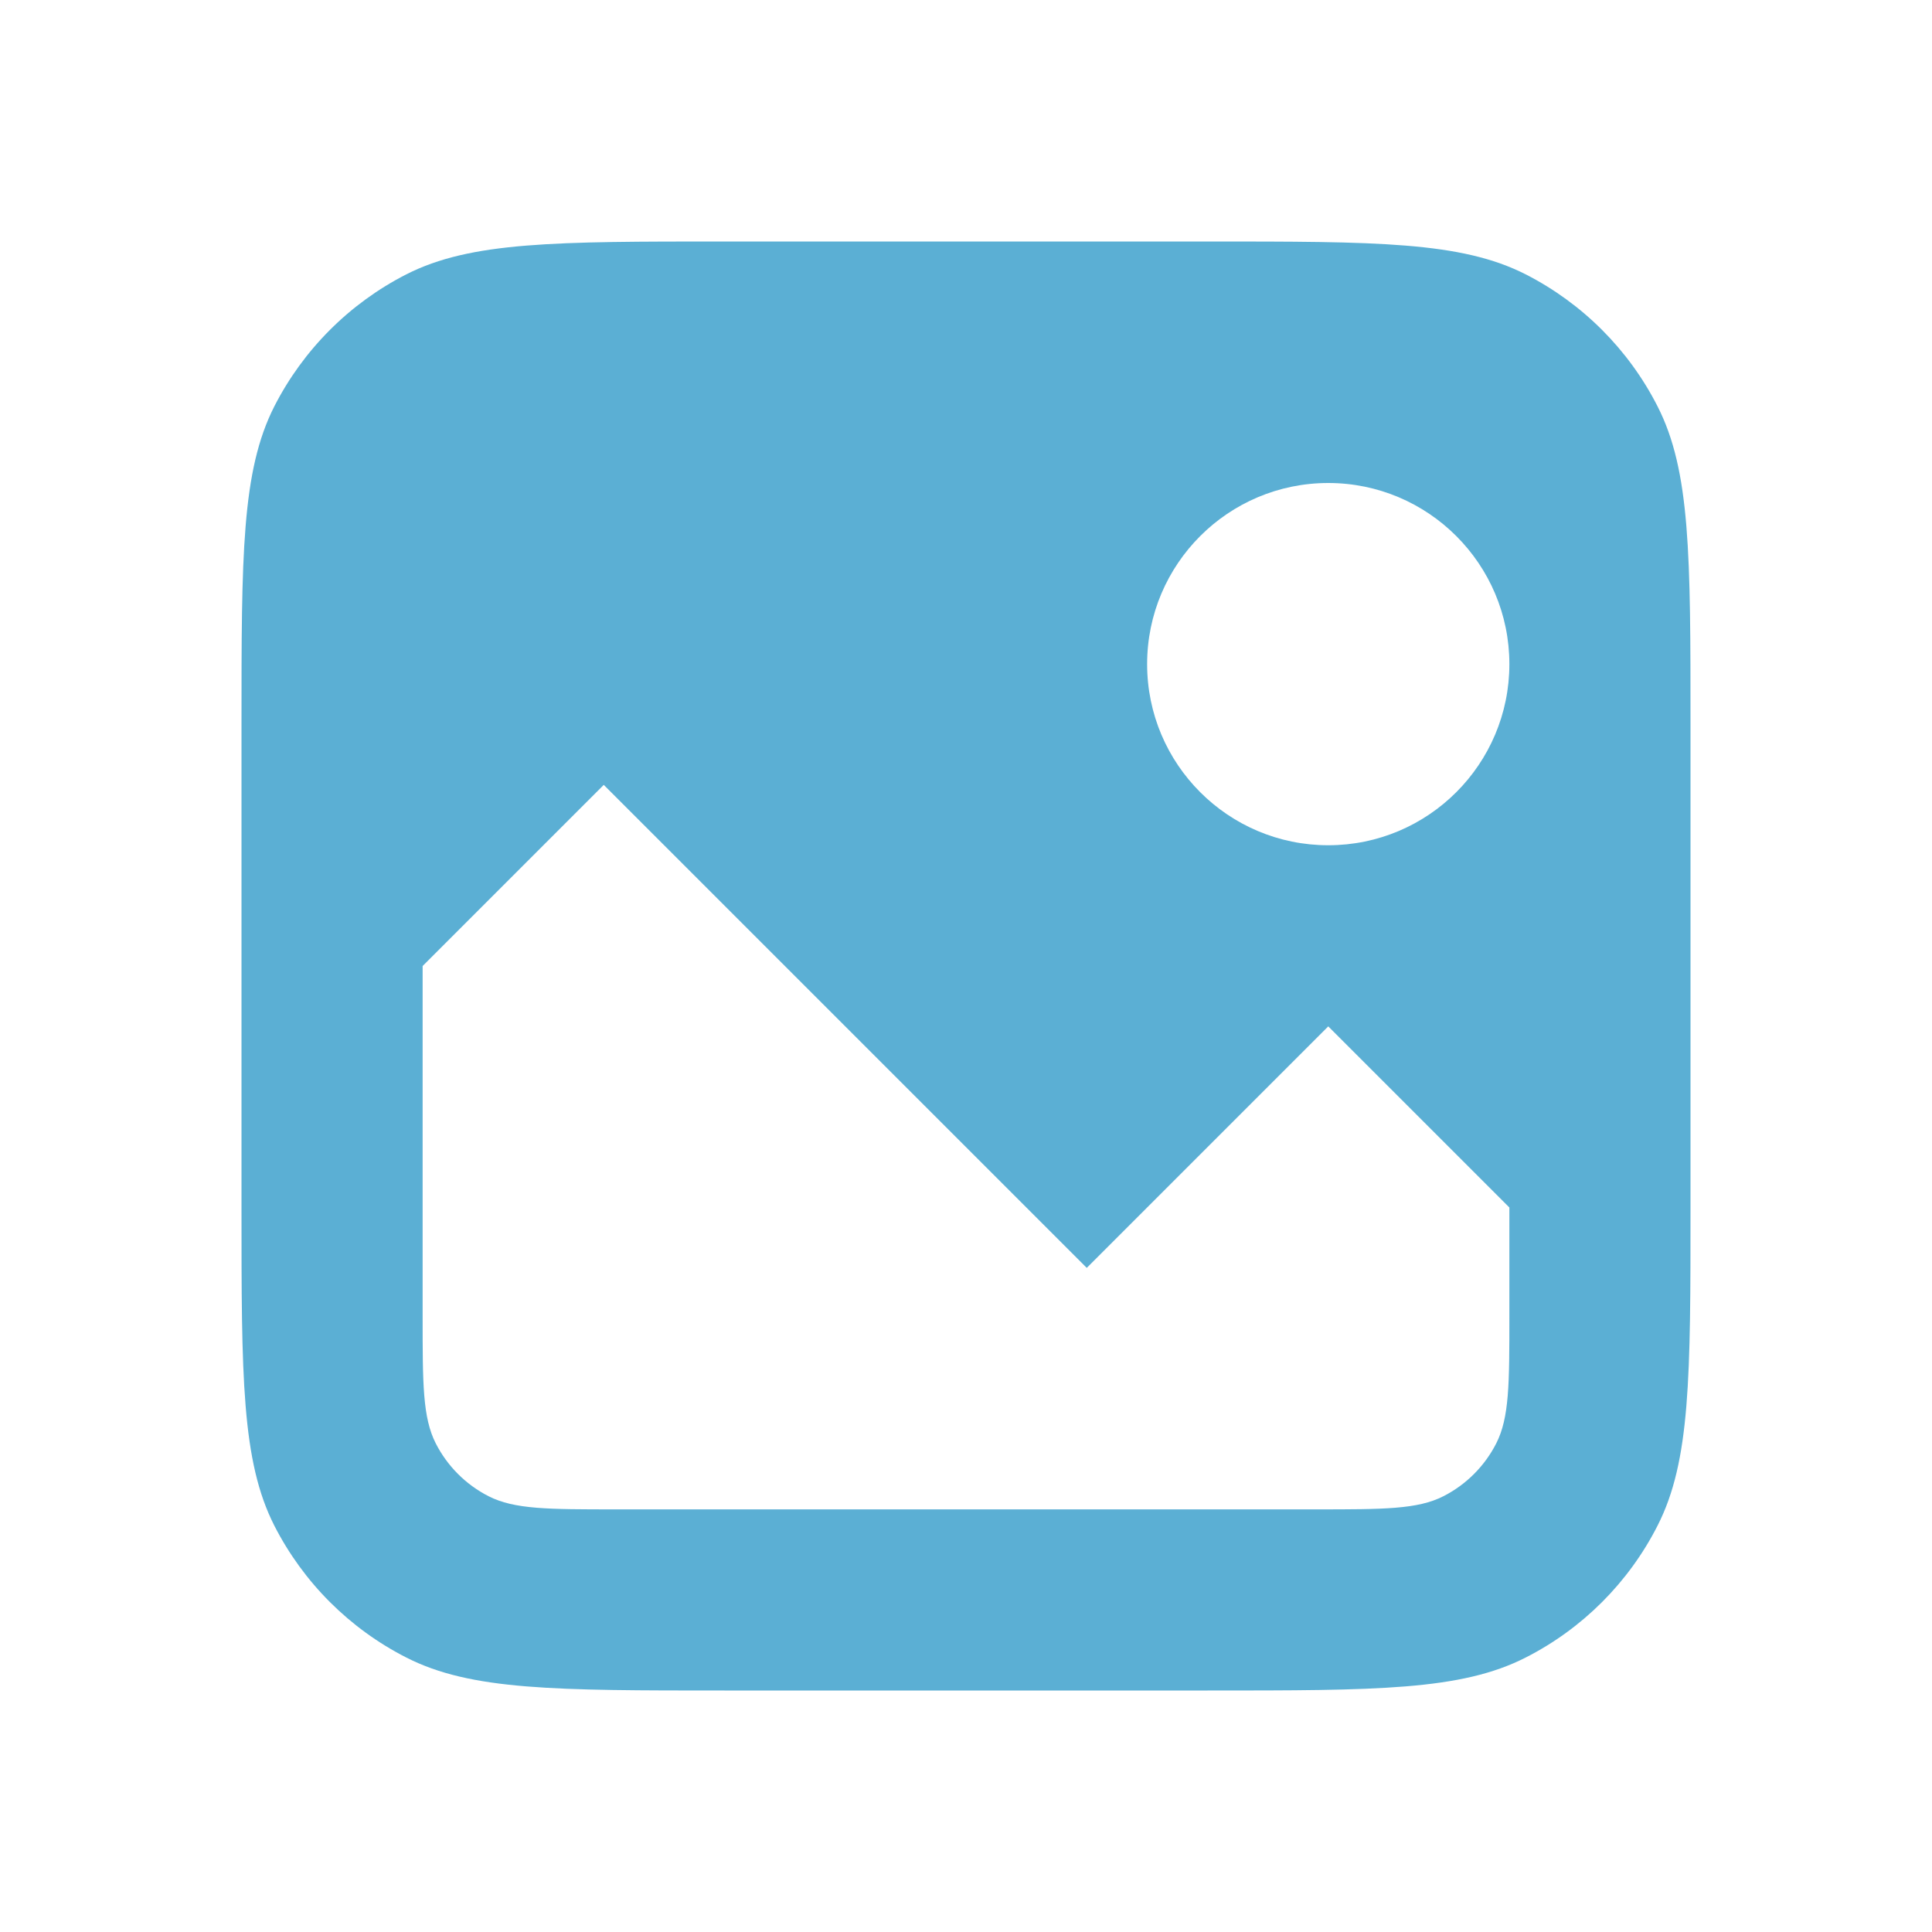
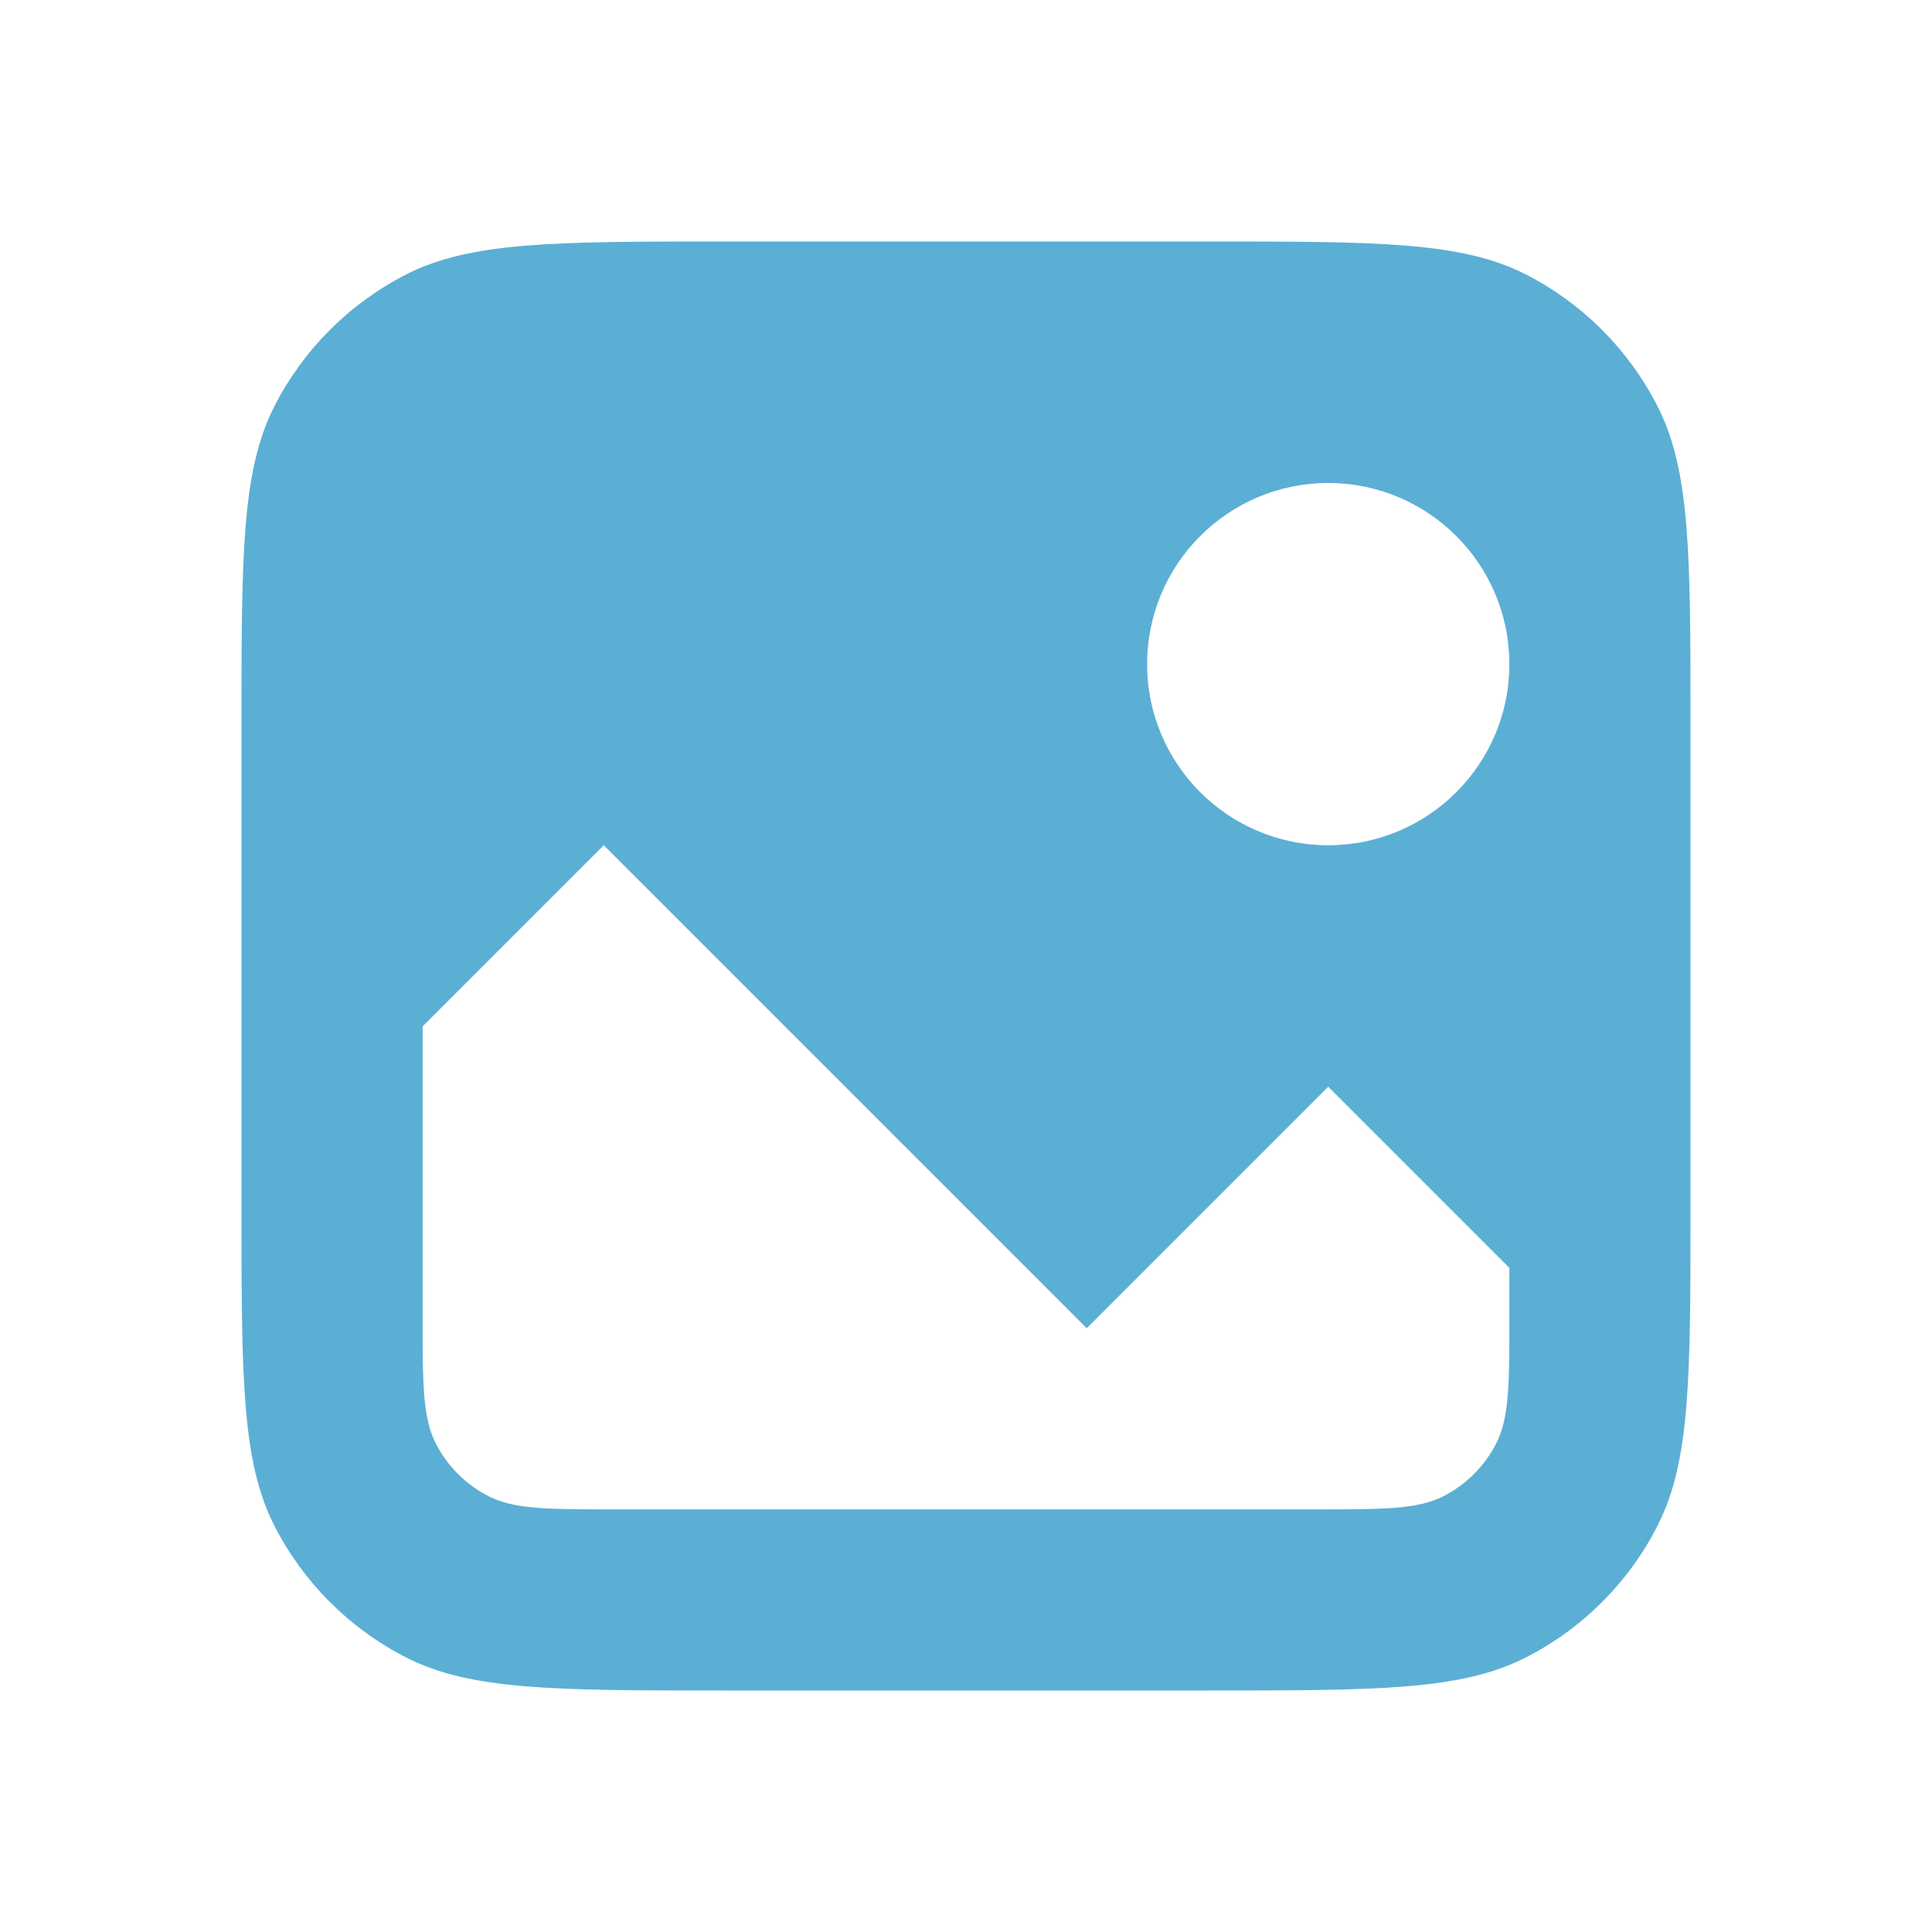
<svg xmlns="http://www.w3.org/2000/svg" width="16" height="16" viewBox="0 0 16 16" fill="none">
-   <path d="M10 2C11.4 2 12.1 2 12.635 2.272C13.105 2.512 13.488 2.895 13.727 3.365C14 3.9 14 4.6 14 6V10C14 11.4 14 12.1 13.727 12.635C13.488 13.105 13.105 13.488 12.635 13.727C12.1 14 11.4 14 10 14H6C4.6 14 3.9 14 3.365 13.727C2.895 13.488 2.512 13.105 2.272 12.635C2 12.1 2 11.4 2 10V6C2 4.6 2 3.9 2.272 3.365C2.512 2.895 2.895 2.512 3.365 2.272C3.9 2 4.6 2 6 2H10ZM3.5 8V10.9C3.5 11.46 3.5 11.74 3.609 11.954C3.705 12.142 3.858 12.295 4.046 12.391C4.26 12.5 4.54 12.5 5.1 12.5H10.9C11.46 12.5 11.74 12.5 11.954 12.391C12.142 12.295 12.295 12.142 12.391 11.954C12.5 11.74 12.5 11.46 12.5 10.9V10L11 8.5L9 10.5L5 6.5L3.5 8ZM11 4C10.172 4 9.5 4.672 9.5 5.5C9.5 6.328 10.172 7 11 7C11.828 7 12.5 6.328 12.5 5.5C12.5 4.672 11.828 4 11 4Z" fill="#5BAFD4" />
+   <path d="M10 2C11.4 2 12.1 2 12.635 2.272C13.105 2.512 13.488 2.895 13.727 3.365C14 3.9 14 4.6 14 6V10C14 11.4 14 12.1 13.727 12.635C13.488 13.105 13.105 13.488 12.635 13.727C12.1 14 11.4 14 10 14H6C4.6 14 3.9 14 3.365 13.727C2.895 13.488 2.512 13.105 2.272 12.635C2 12.1 2 11.4 2 10V6C2 4.6 2 3.9 2.272 3.365C2.512 2.895 2.895 2.512 3.365 2.272C3.9 2 4.6 2 6 2H10ZM3.5 8.5V10.9C3.5 11.46 3.5 11.74 3.609 11.954C3.705 12.142 3.858 12.295 4.046 12.391C4.26 12.5 4.54 12.5 5.1 12.5H10.9C11.46 12.5 11.74 12.5 11.954 12.391C12.142 12.295 12.295 12.142 12.391 11.954C12.5 11.74 12.5 11.46 12.5 10.9V10.5L11 9L9 11L5 7L3.5 8.5ZM11 4C10.172 4 9.5 4.672 9.5 5.5C9.5 6.328 10.172 7 11 7C11.828 7 12.5 6.328 12.5 5.5C12.5 4.672 11.828 4 11 4Z" fill="#5BAFD4" />
</svg>
